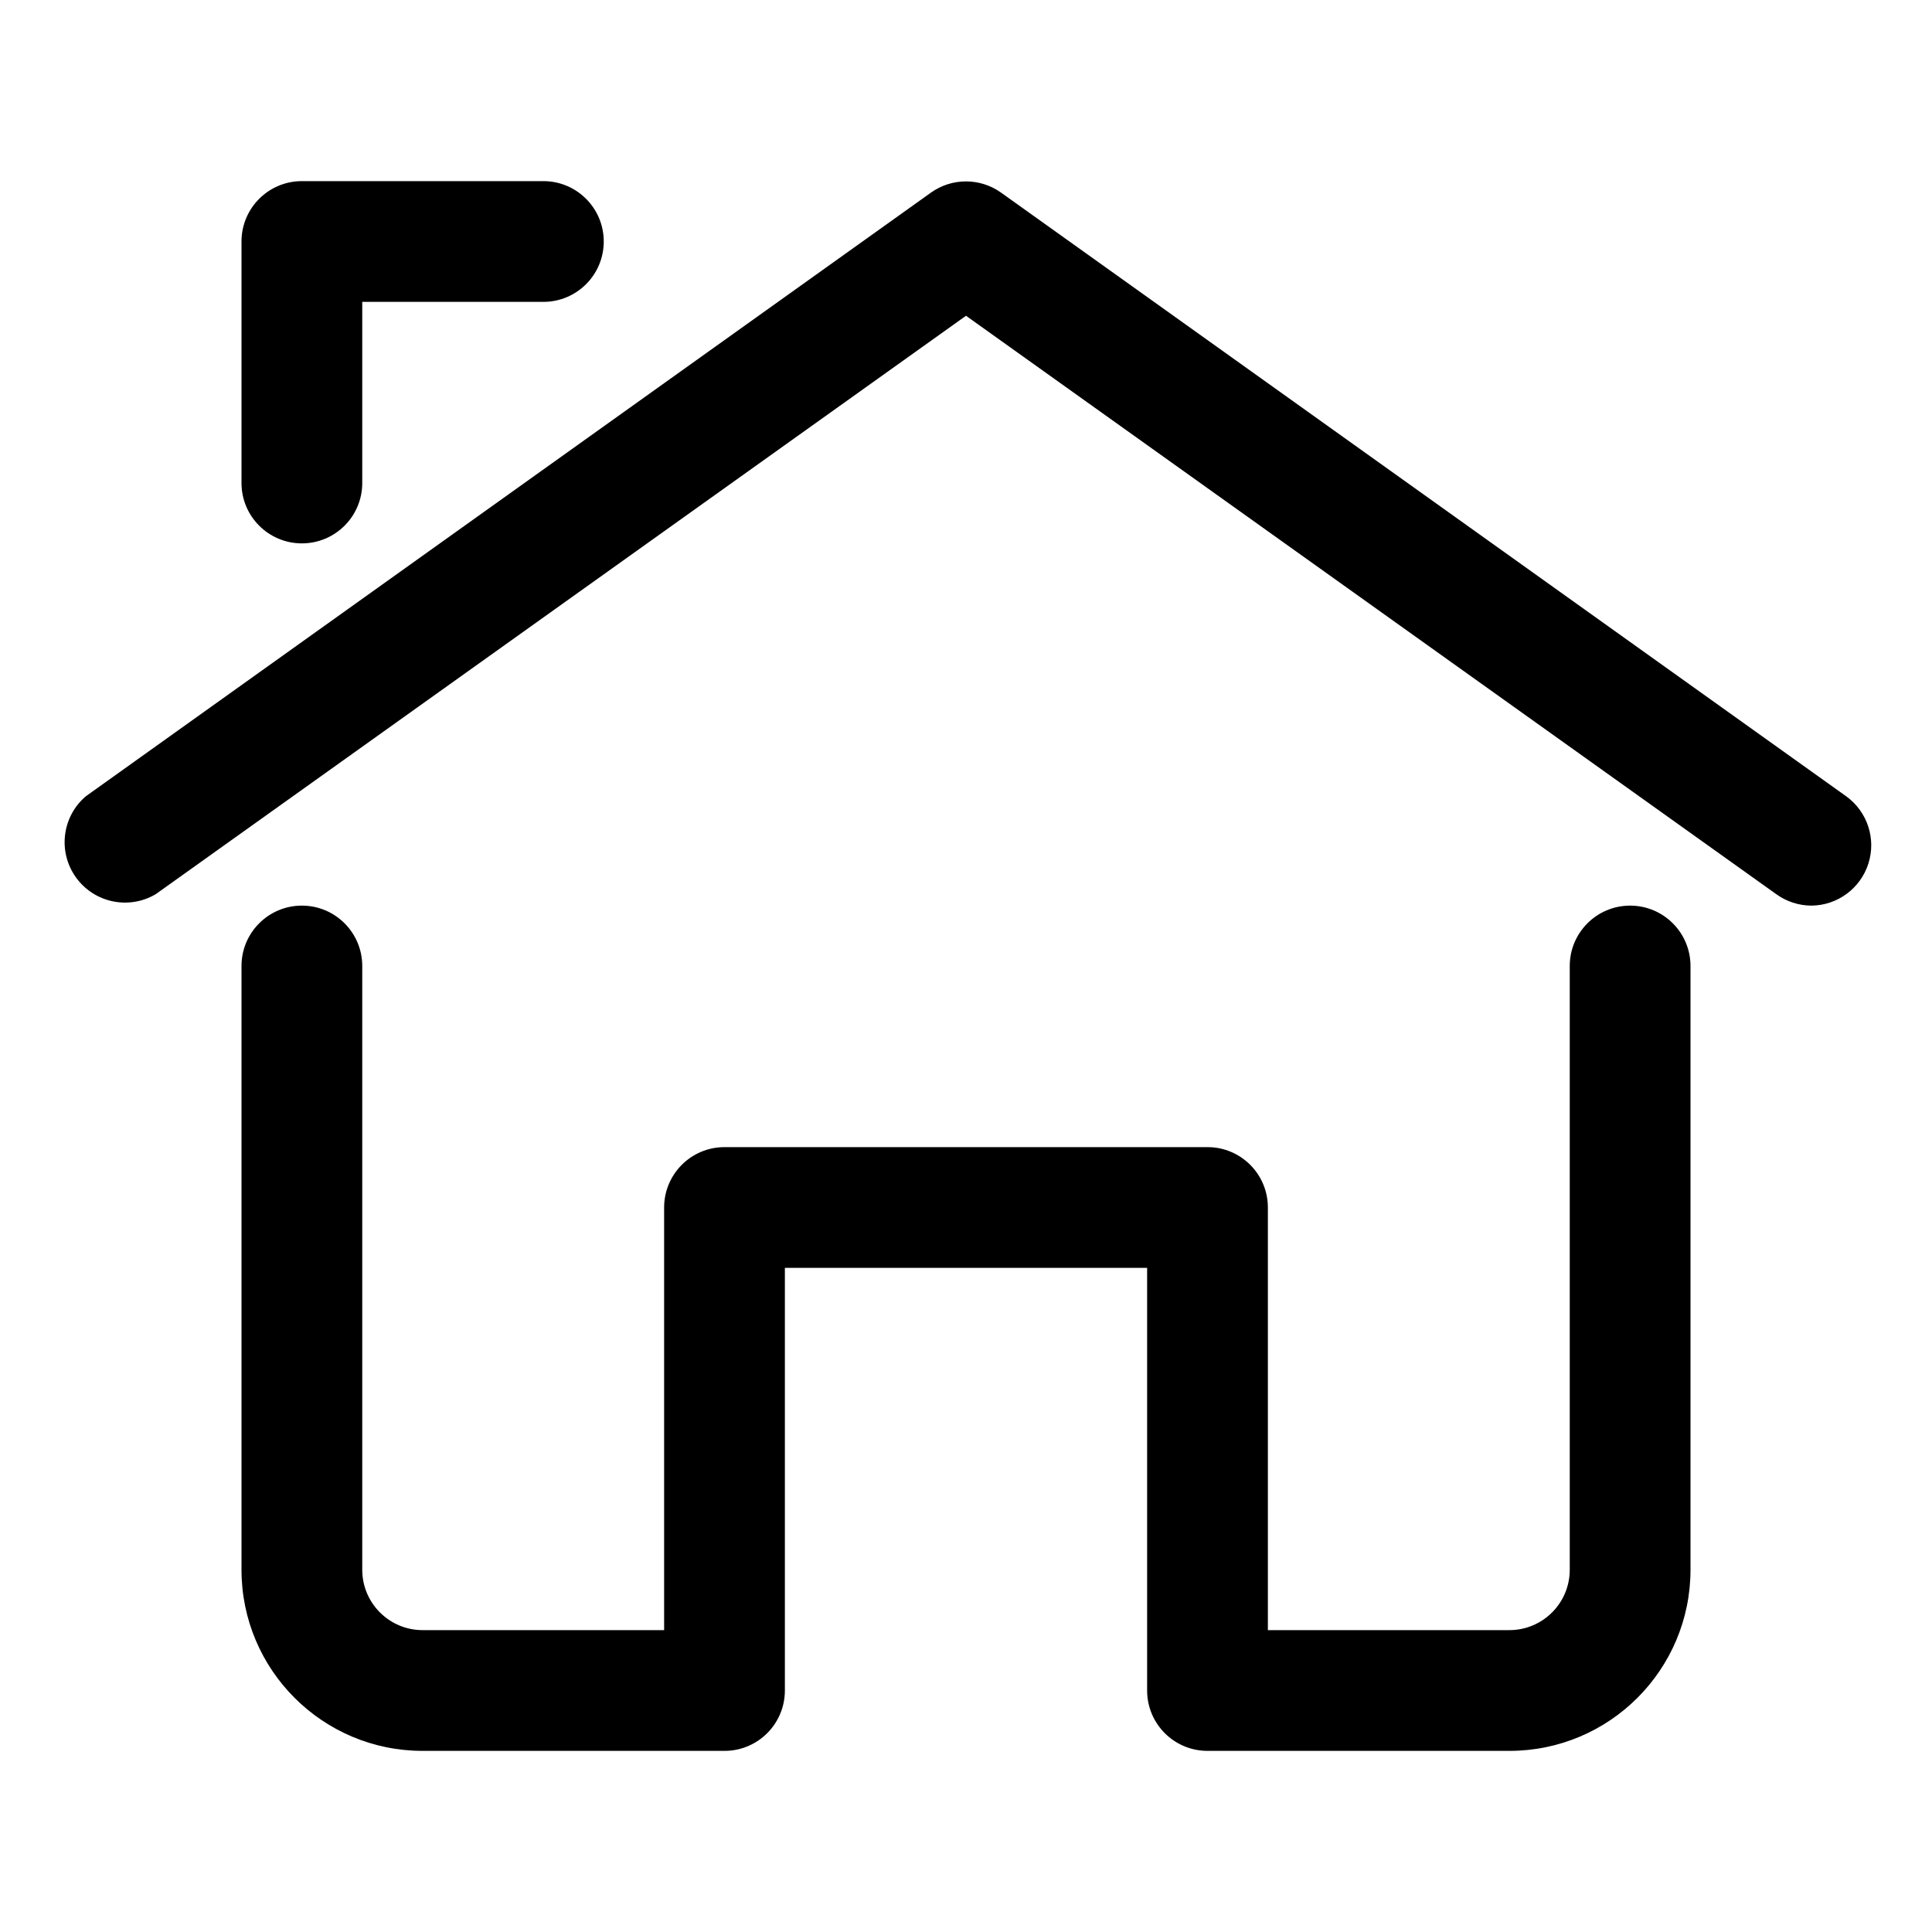
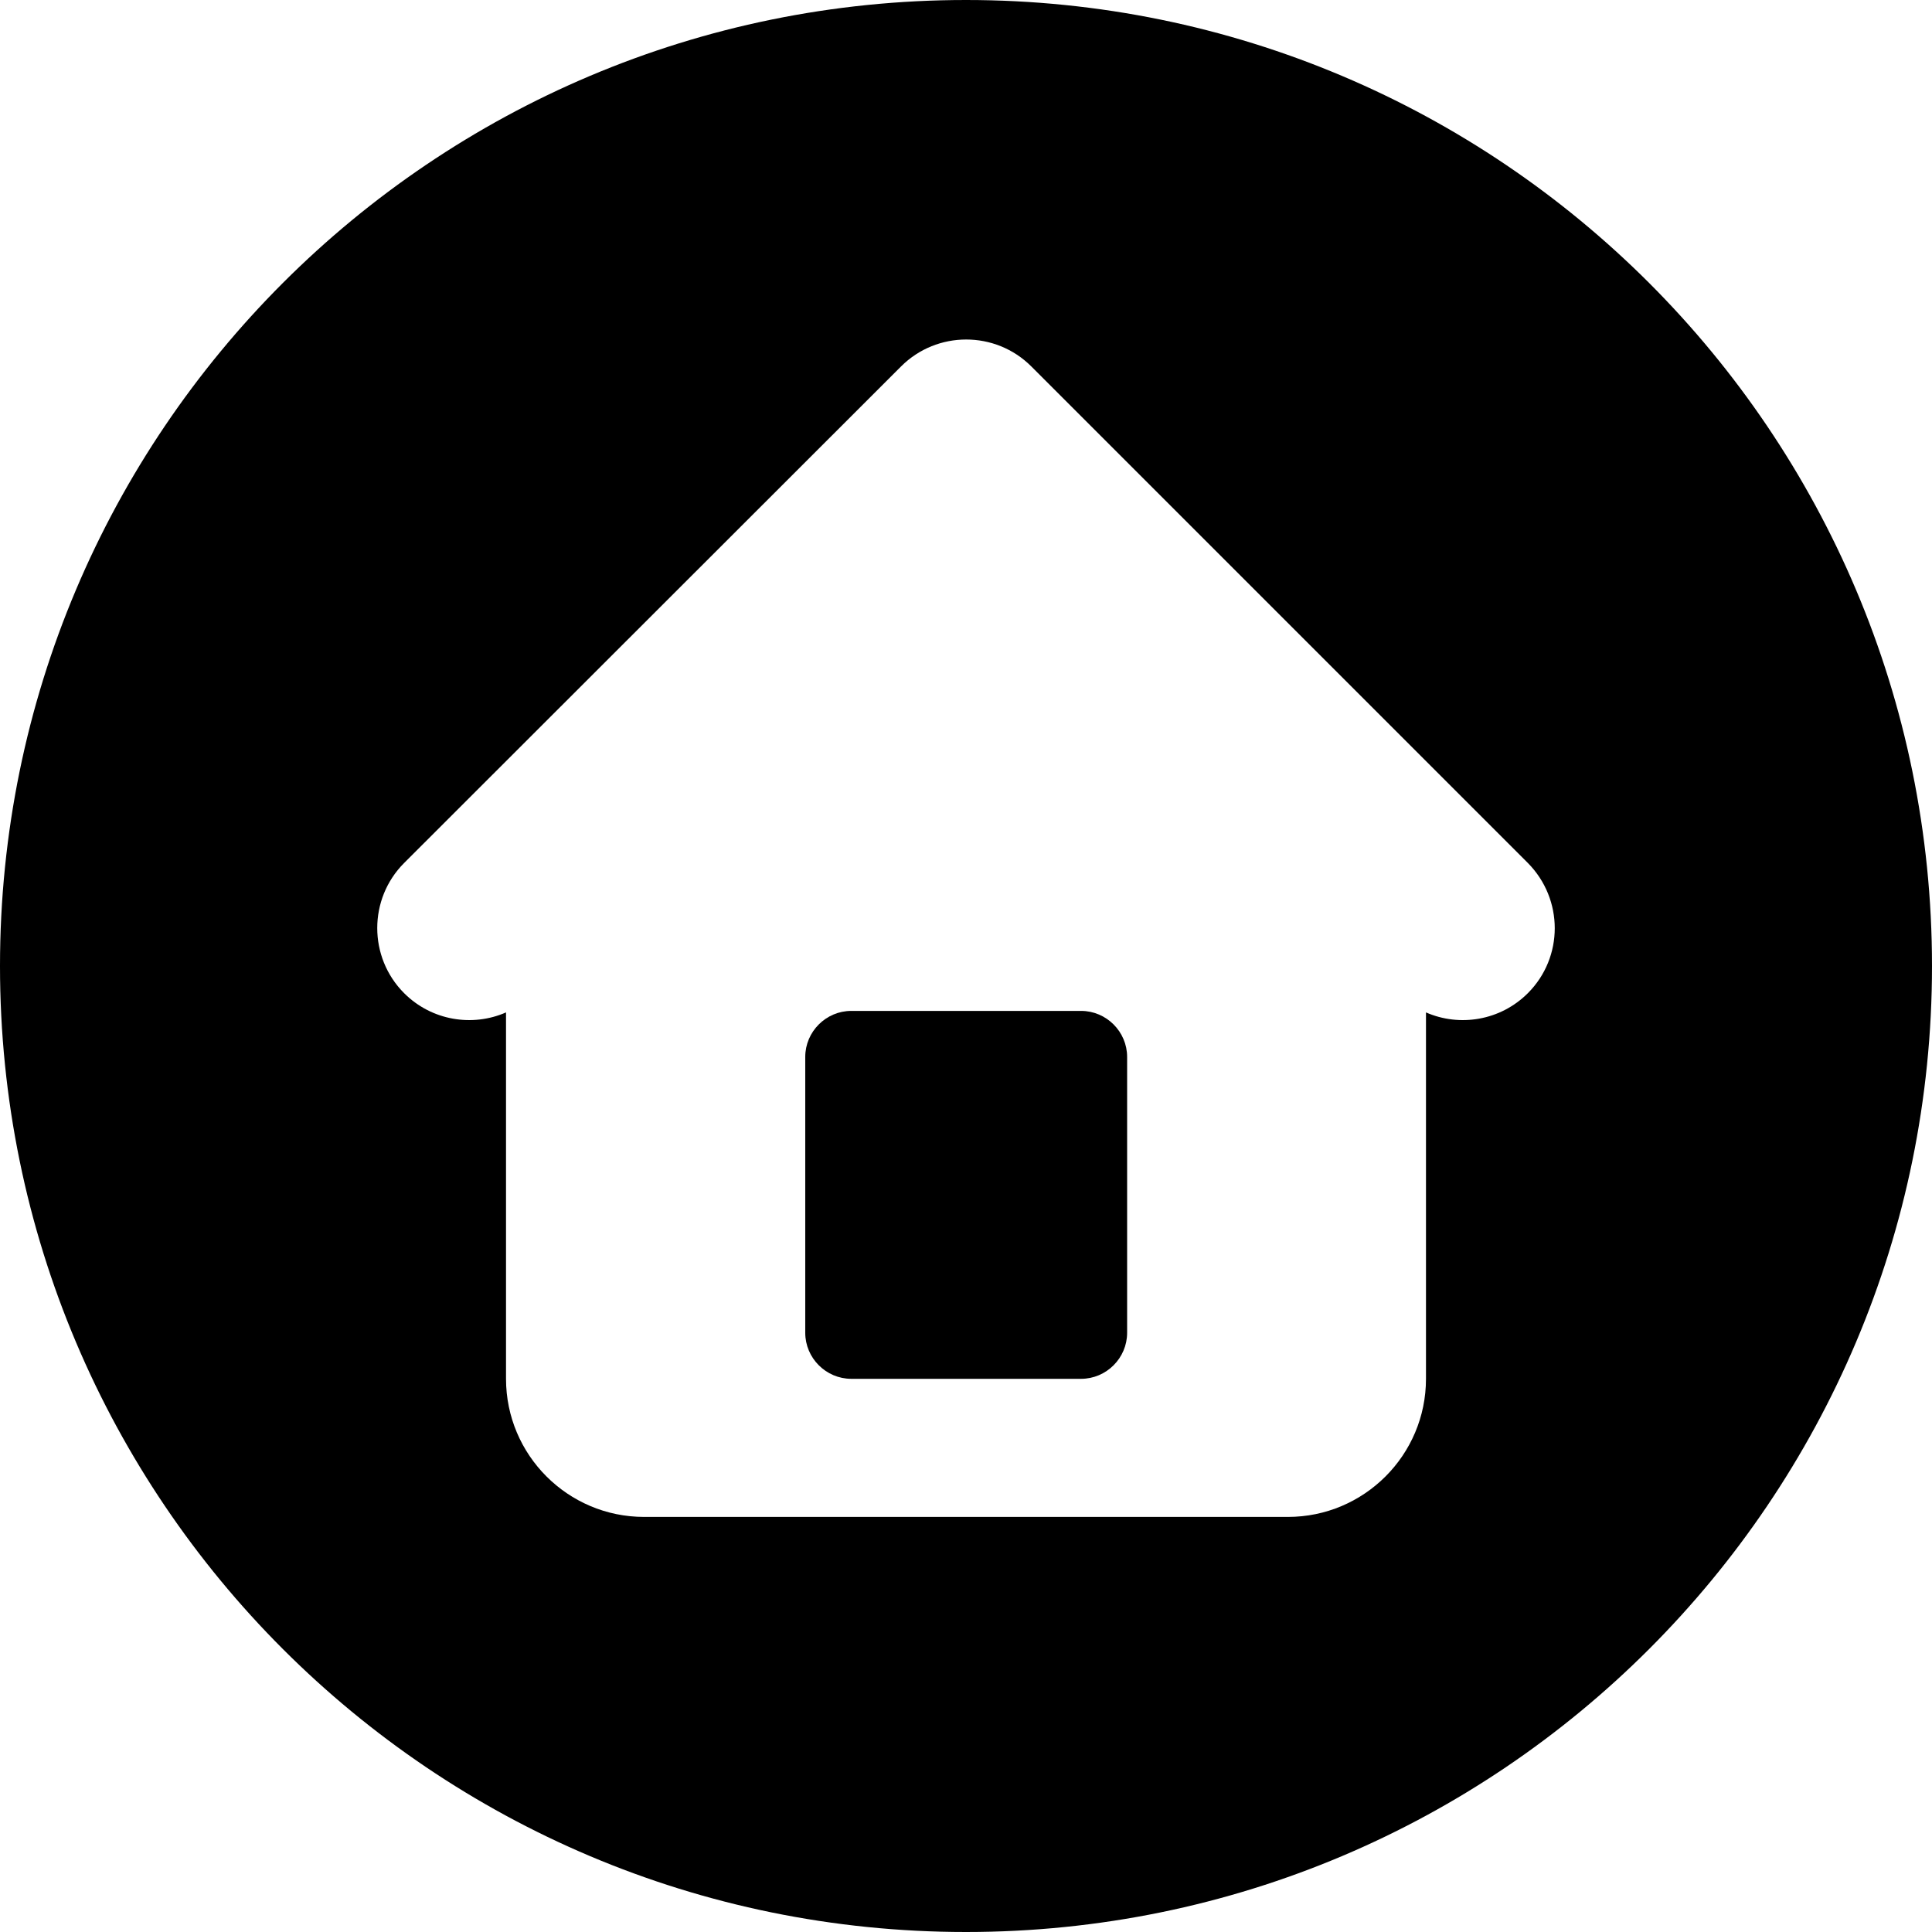
- <svg xmlns="http://www.w3.org/2000/svg" fill="#000000" viewBox="0 0 32 32">
-   <path d="M30 15a1 1 0 0 1-.58-.19L16 5.23 2.58 14.81a1 1 0 0 1-1.16-1.62l14-10a1 1 0 0 1 1.16 0l14 10A1 1 0 0 1 30 15ZM5 9a1 1 0 0 1-1-1V4a1 1 0 0 1 1-1h4a1 1 0 0 1 0 2H6v3a1 1 0 0 1-1 1Z" />
-   <path d="M25 29h-5a1 1 0 0 1-1-1v-7h-6v7a1 1 0 0 1-1 1H7a3 3 0 0 1-3-3V16a1 1 0 0 1 2 0v10a1 1 0 0 0 1 1h4v-7a1 1 0 0 1 1-1h8a1 1 0 0 1 1 1v7h4a1 1 0 0 0 1-1V16a1 1 0 0 1 2 0v10a3 3 0 0 1-3 3Z" />
+ <svg xmlns="http://www.w3.org/2000/svg" xml:space="preserve" style="enable-background:new 0 0 512 512" viewBox="0 0 512 512">
+   <path d="M256 0C114.6 0 0 114.6 0 256s114.6 256 256 256 256-114.6 256-256S397.4 0 256 0zm148.9 263.2c-7.3 7.3-18.1 9-27 5.1v97.1c0 20.2-16.4 36.6-36.6 36.6H170.7c-20.2 0-36.6-16.4-36.6-36.6v-97.1c-8.9 3.9-19.7 2.2-27-5.1-9.5-9.5-9.5-25 0-34.5L238.8 97.1c9.5-9.5 25-9.5 34.5 0l131.6 131.6c9.5 9.6 9.5 25 0 34.5z" />
+   <path d="M286.5 267.9h-60.9c-6.7 0-12.2 5.5-12.2 12.2v73.1c0 6.7 5.5 12.2 12.2 12.2h60.9c6.7 0 12.2-5.5 12.2-12.2v-73.1c0-6.7-5.5-12.2-12.2-12.2z" />
</svg>
